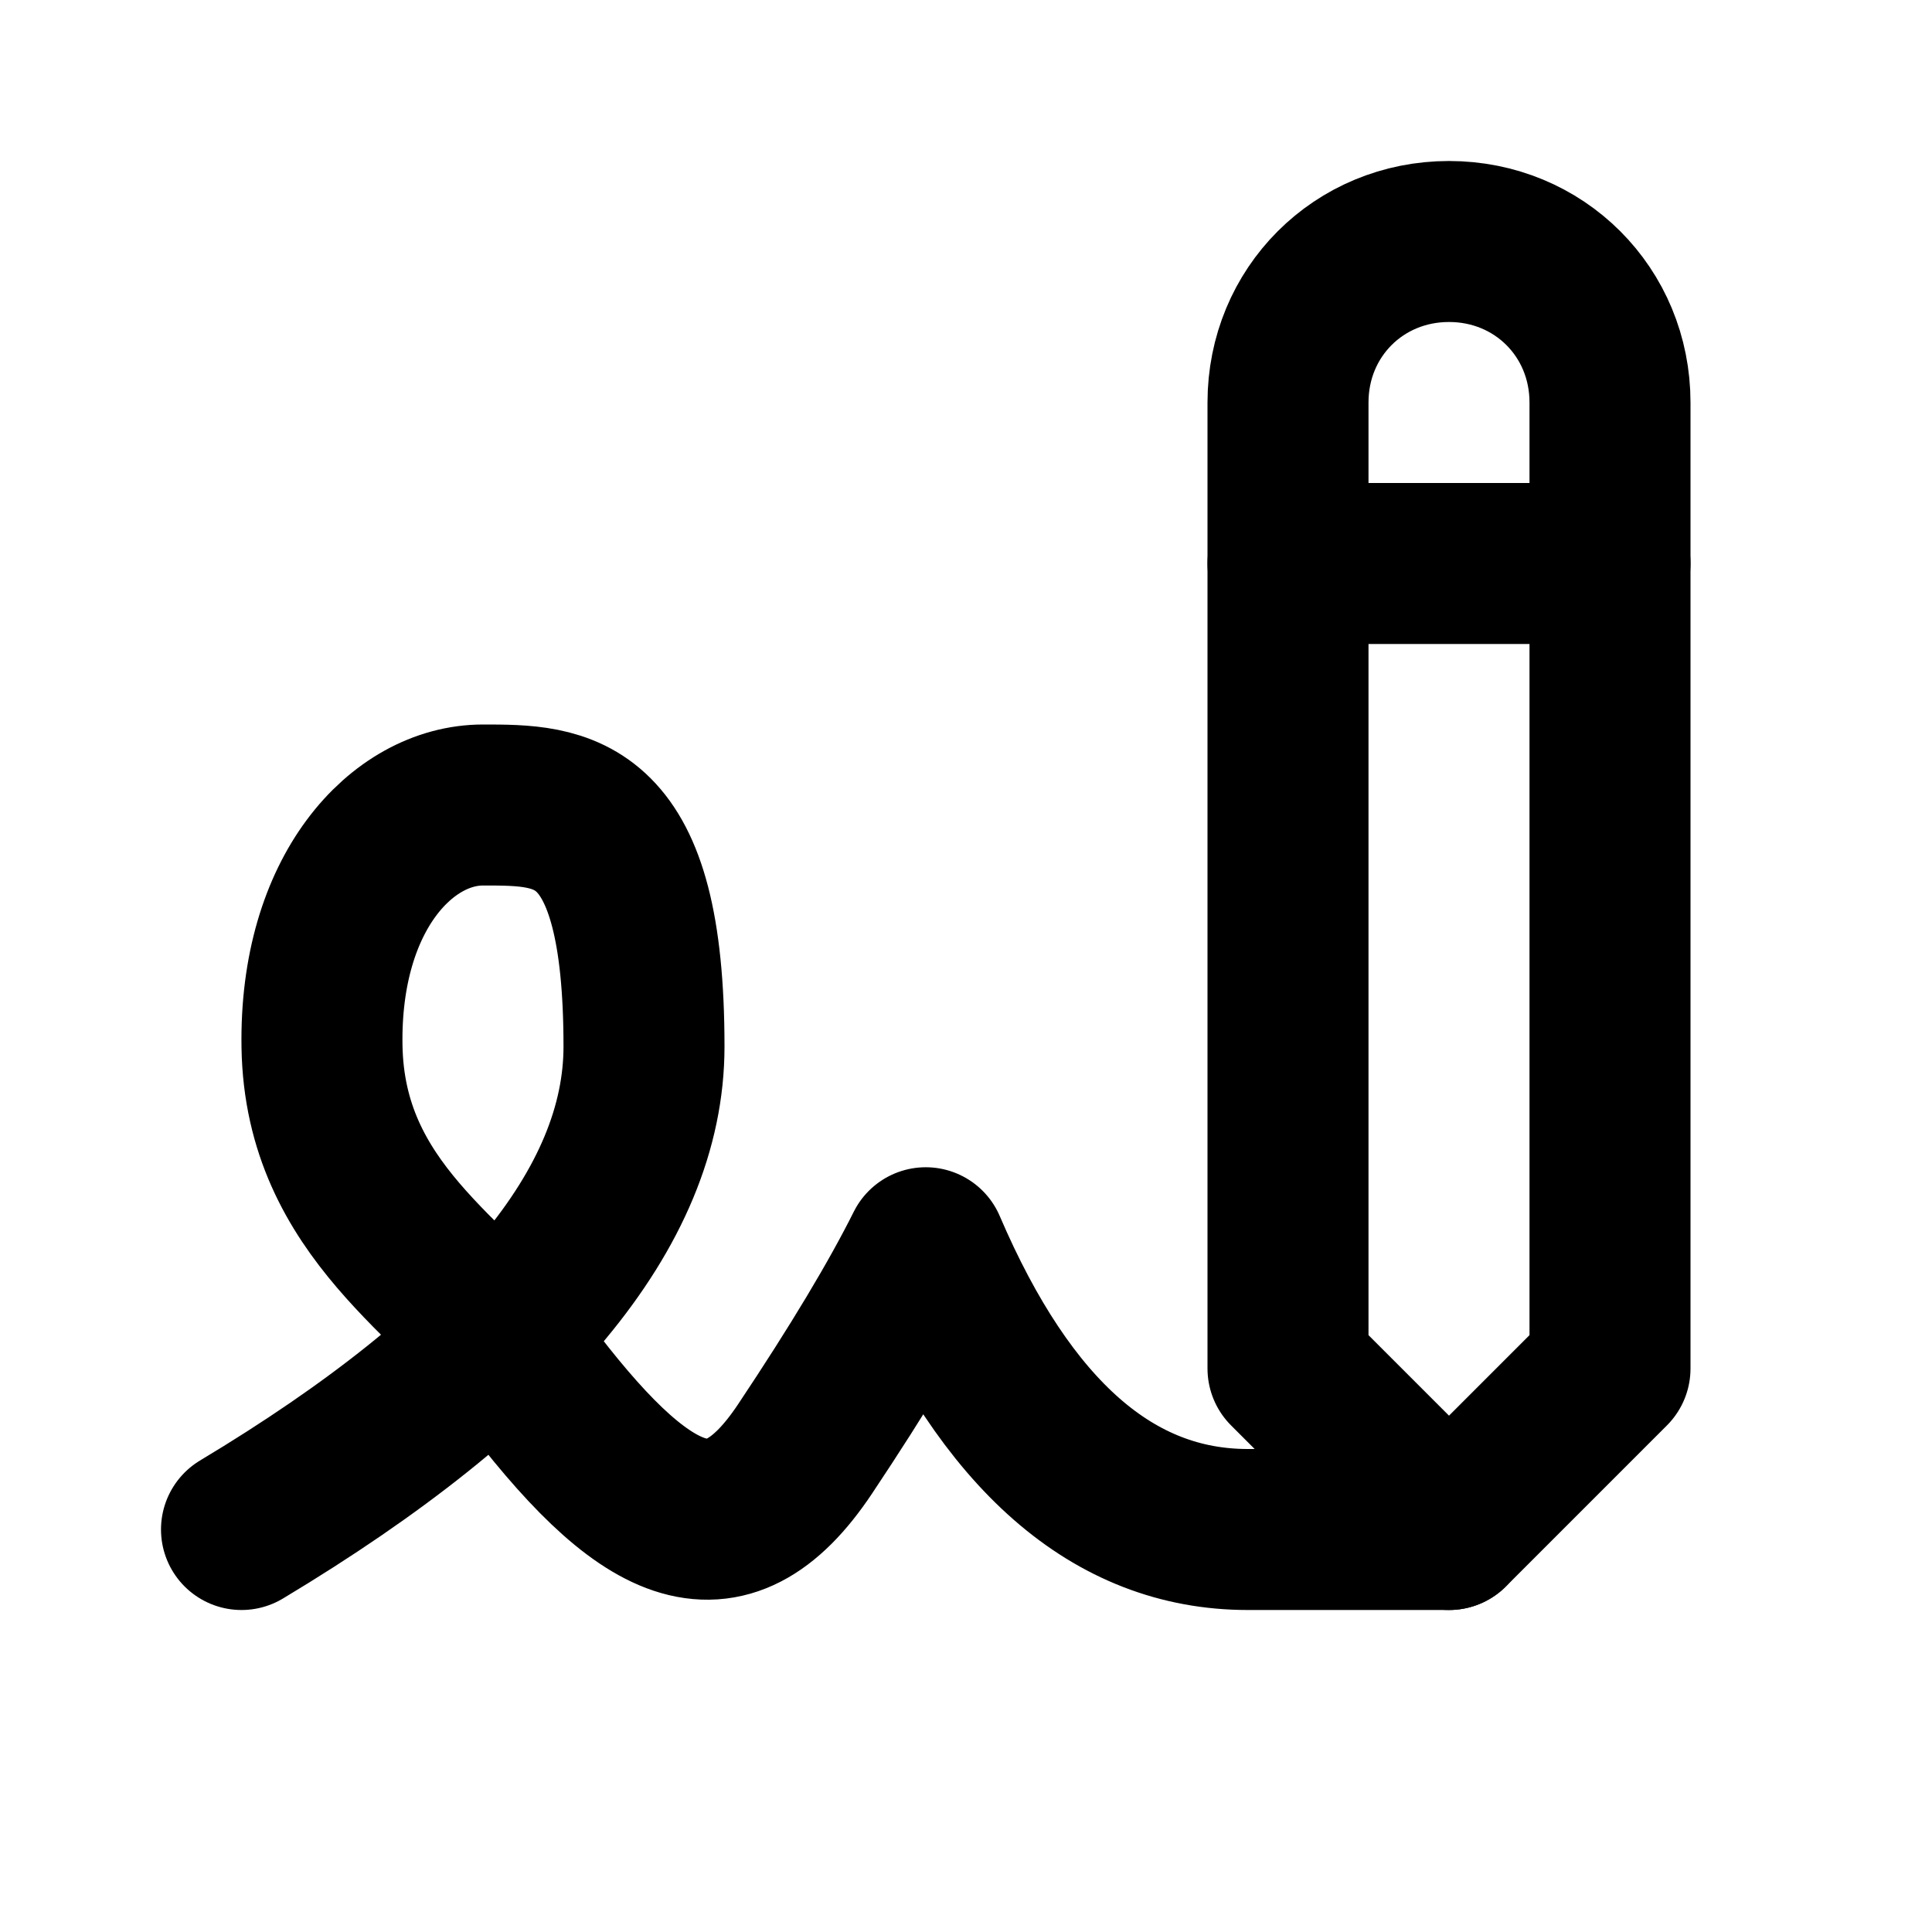
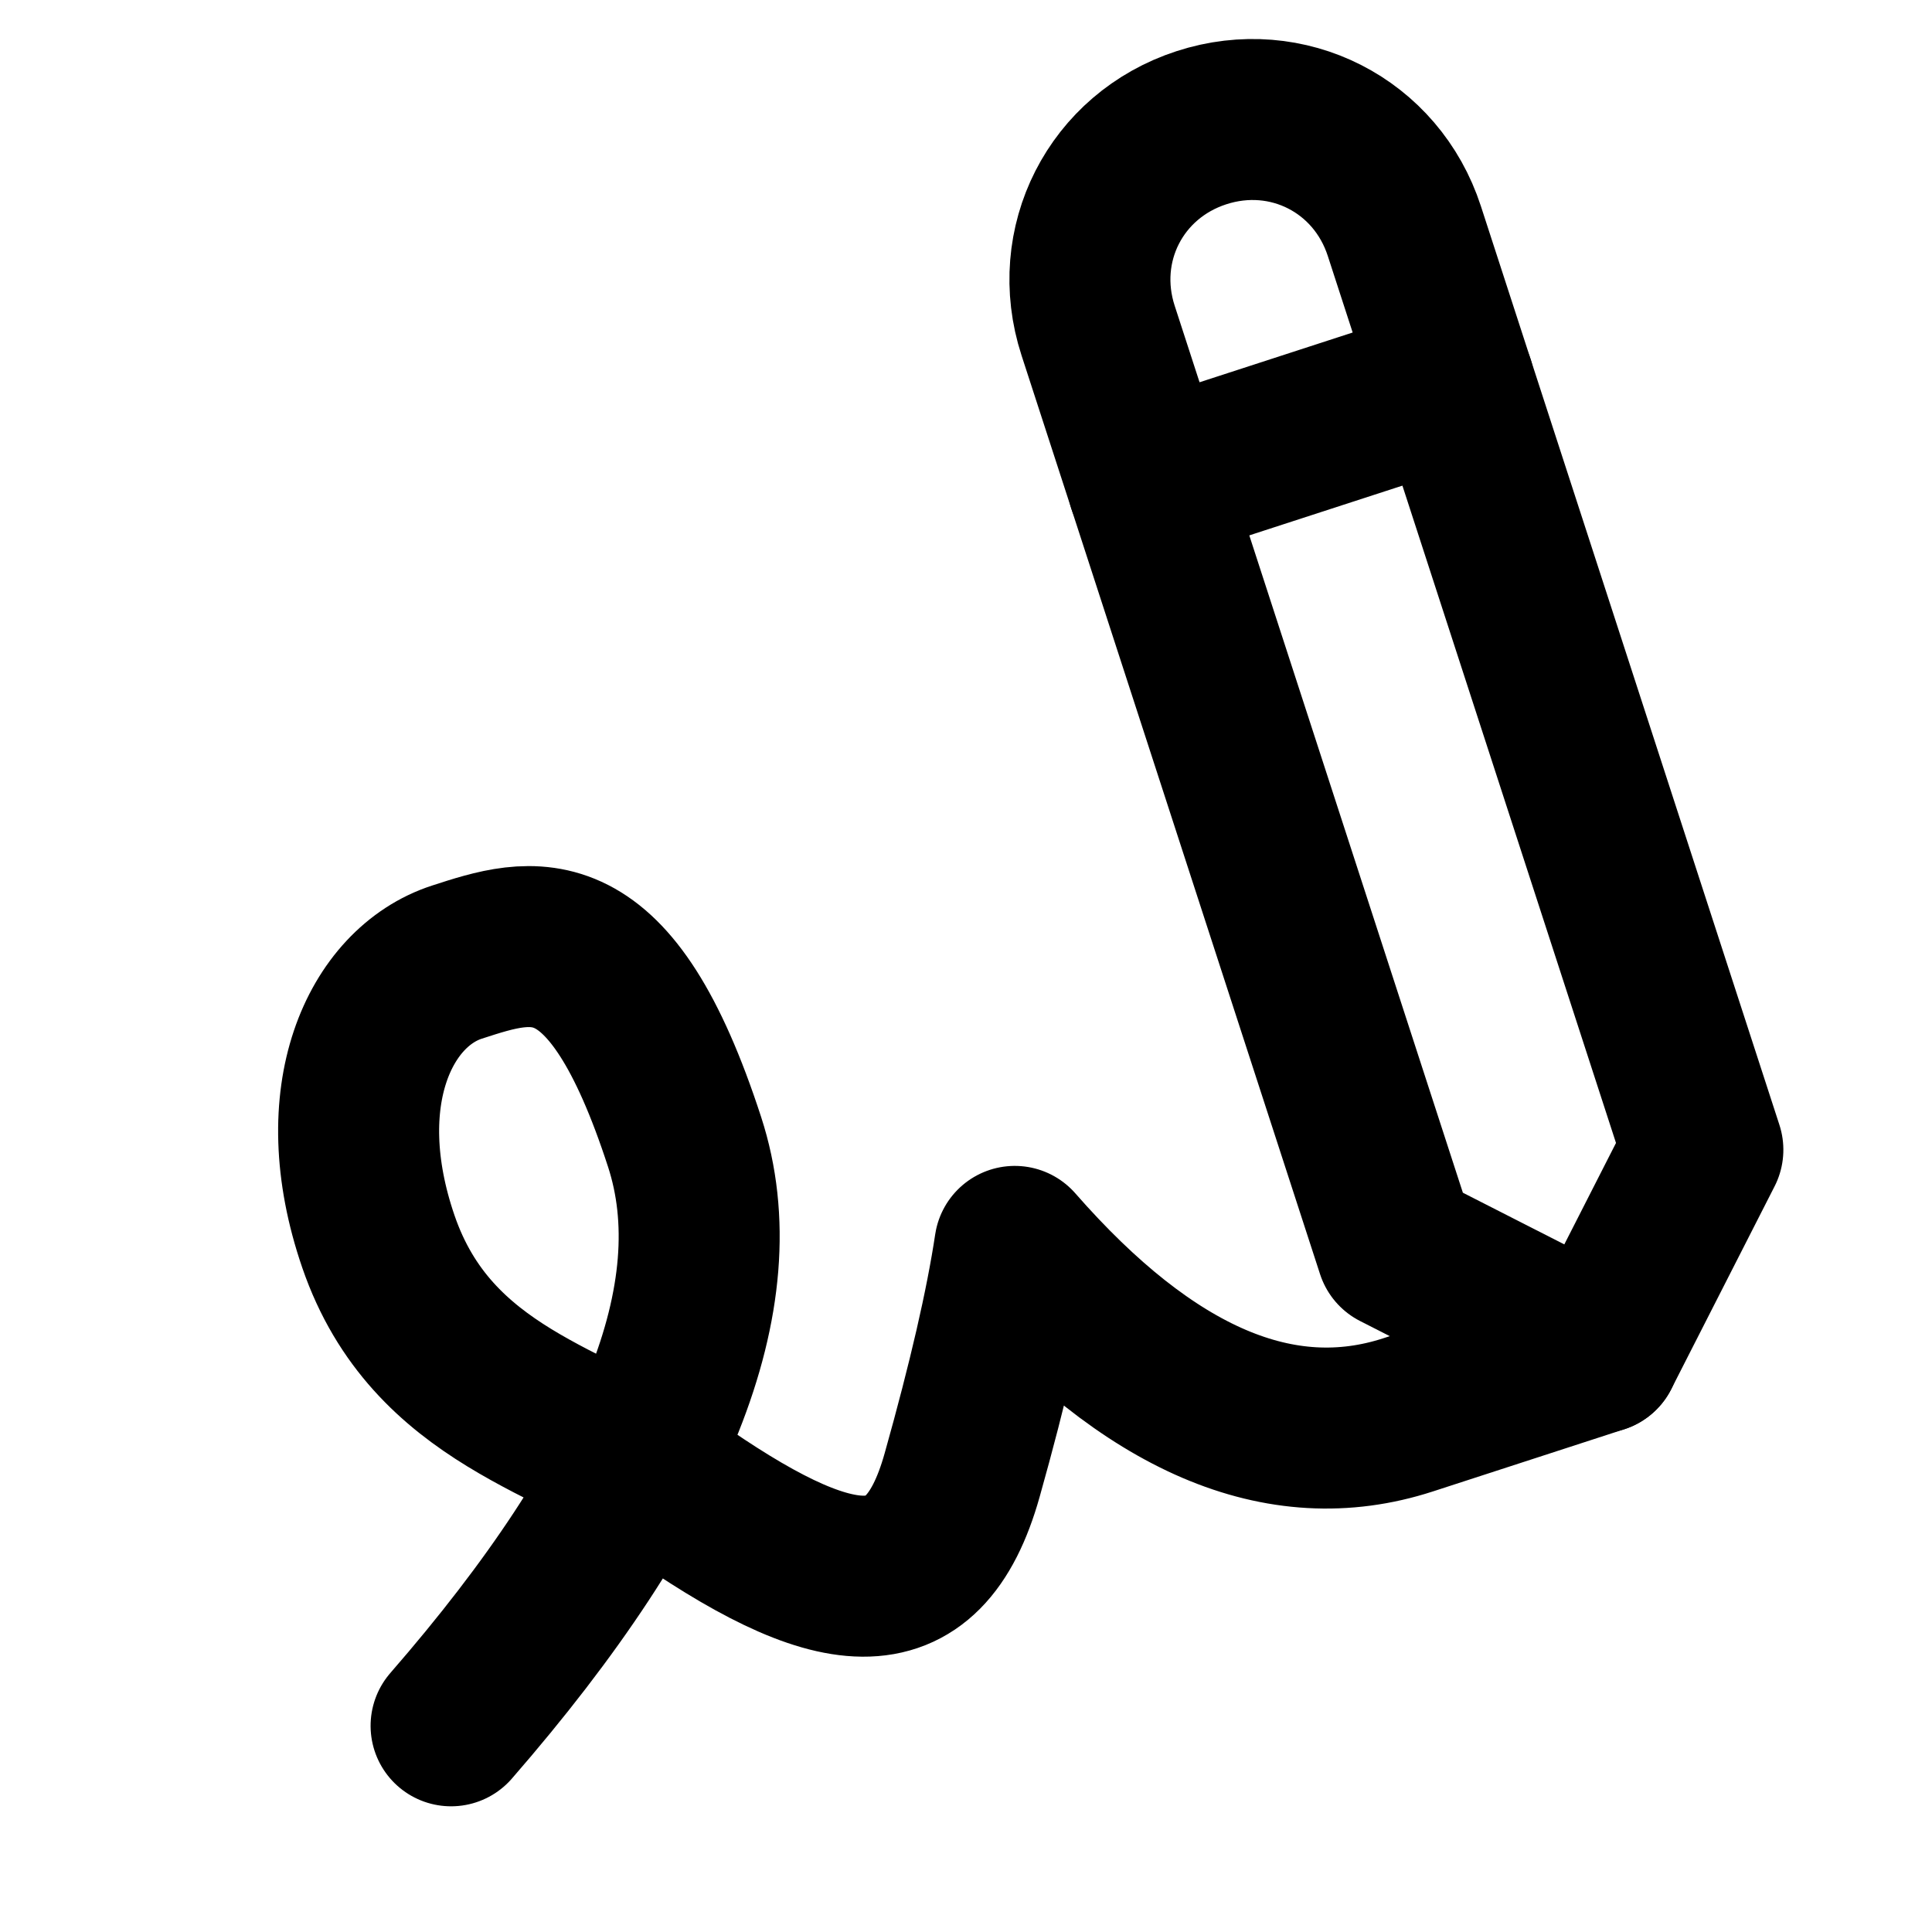
<svg xmlns="http://www.w3.org/2000/svg" width="24" height="24" viewBox="0 0 24 24" fill="none" stroke="currentColor" stroke-width="2" stroke-linecap="round" stroke-linejoin="round">
-   <path d="M3 19c3.333 -2 5 -4 5 -6c0 -3 -1 -3 -2 -3s-2.032 1.085 -2 3c.034 2.048 1.658 2.877 2.5 4c1.5 2 2.5 2.5 3.5 1c.667 -1 1.167 -1.833 1.5 -2.5c1 2.333 2.333 3.5 4 3.5h2.5" />
-   <path d="M20 17v-12c0 -1.121 -.879 -2 -2 -2s-2 .879 -2 2v12l2 2l2 -2" />
-   <path d="M16 7h4" />
+   <g transform="rotate(-18 12 12)">
+     <path d="M3 19c3.333 -2 5 -4 5 -6c0 -3 -1 -3 -2 -3s-2.032 1.085 -2 3c.034 2.048 1.658 2.877 2.5 4c1.5 2 2.5 2.5 3.5 1c.667 -1 1.167 -1.833 1.5 -2.5c1 2.333 2.333 3.5 4 3.5h2.5" />
+     <path d="M20 17v-12c0 -1.121 -.879 -2 -2 -2s-2 .879 -2 2v12l2 2l2 -2" />
+     <path d="M16 7h4" />
+   </g>
</svg>
